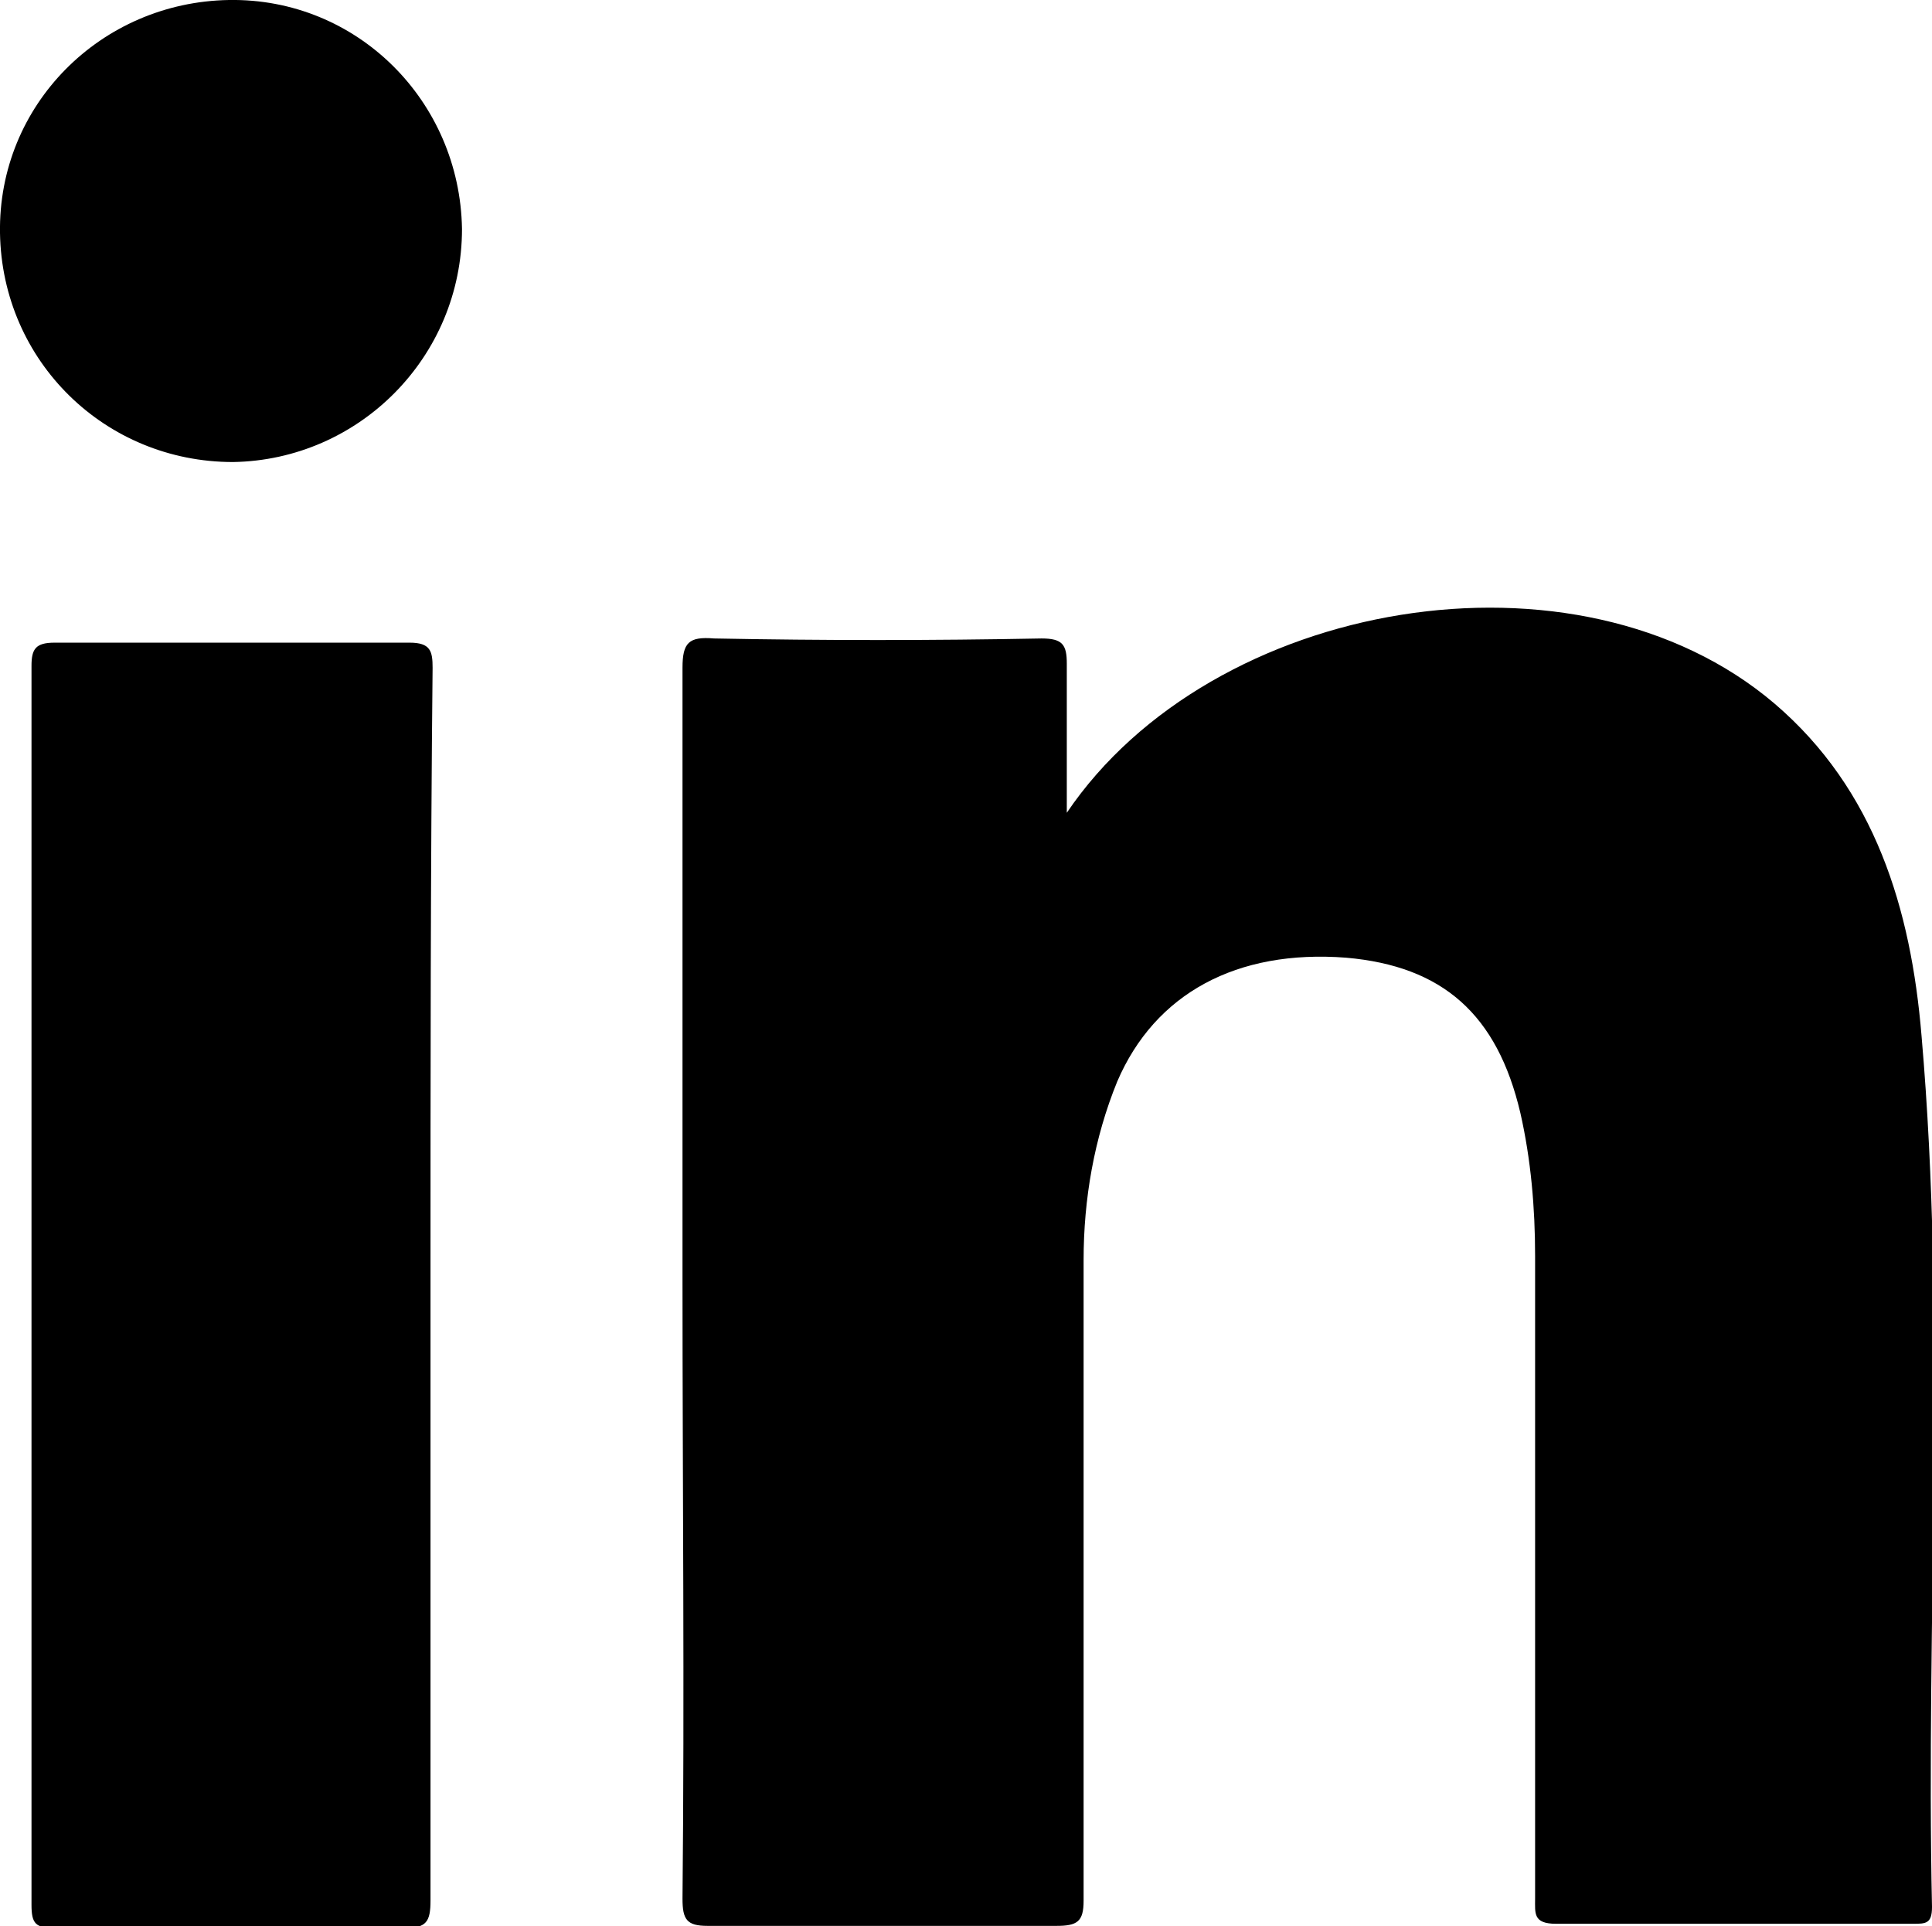
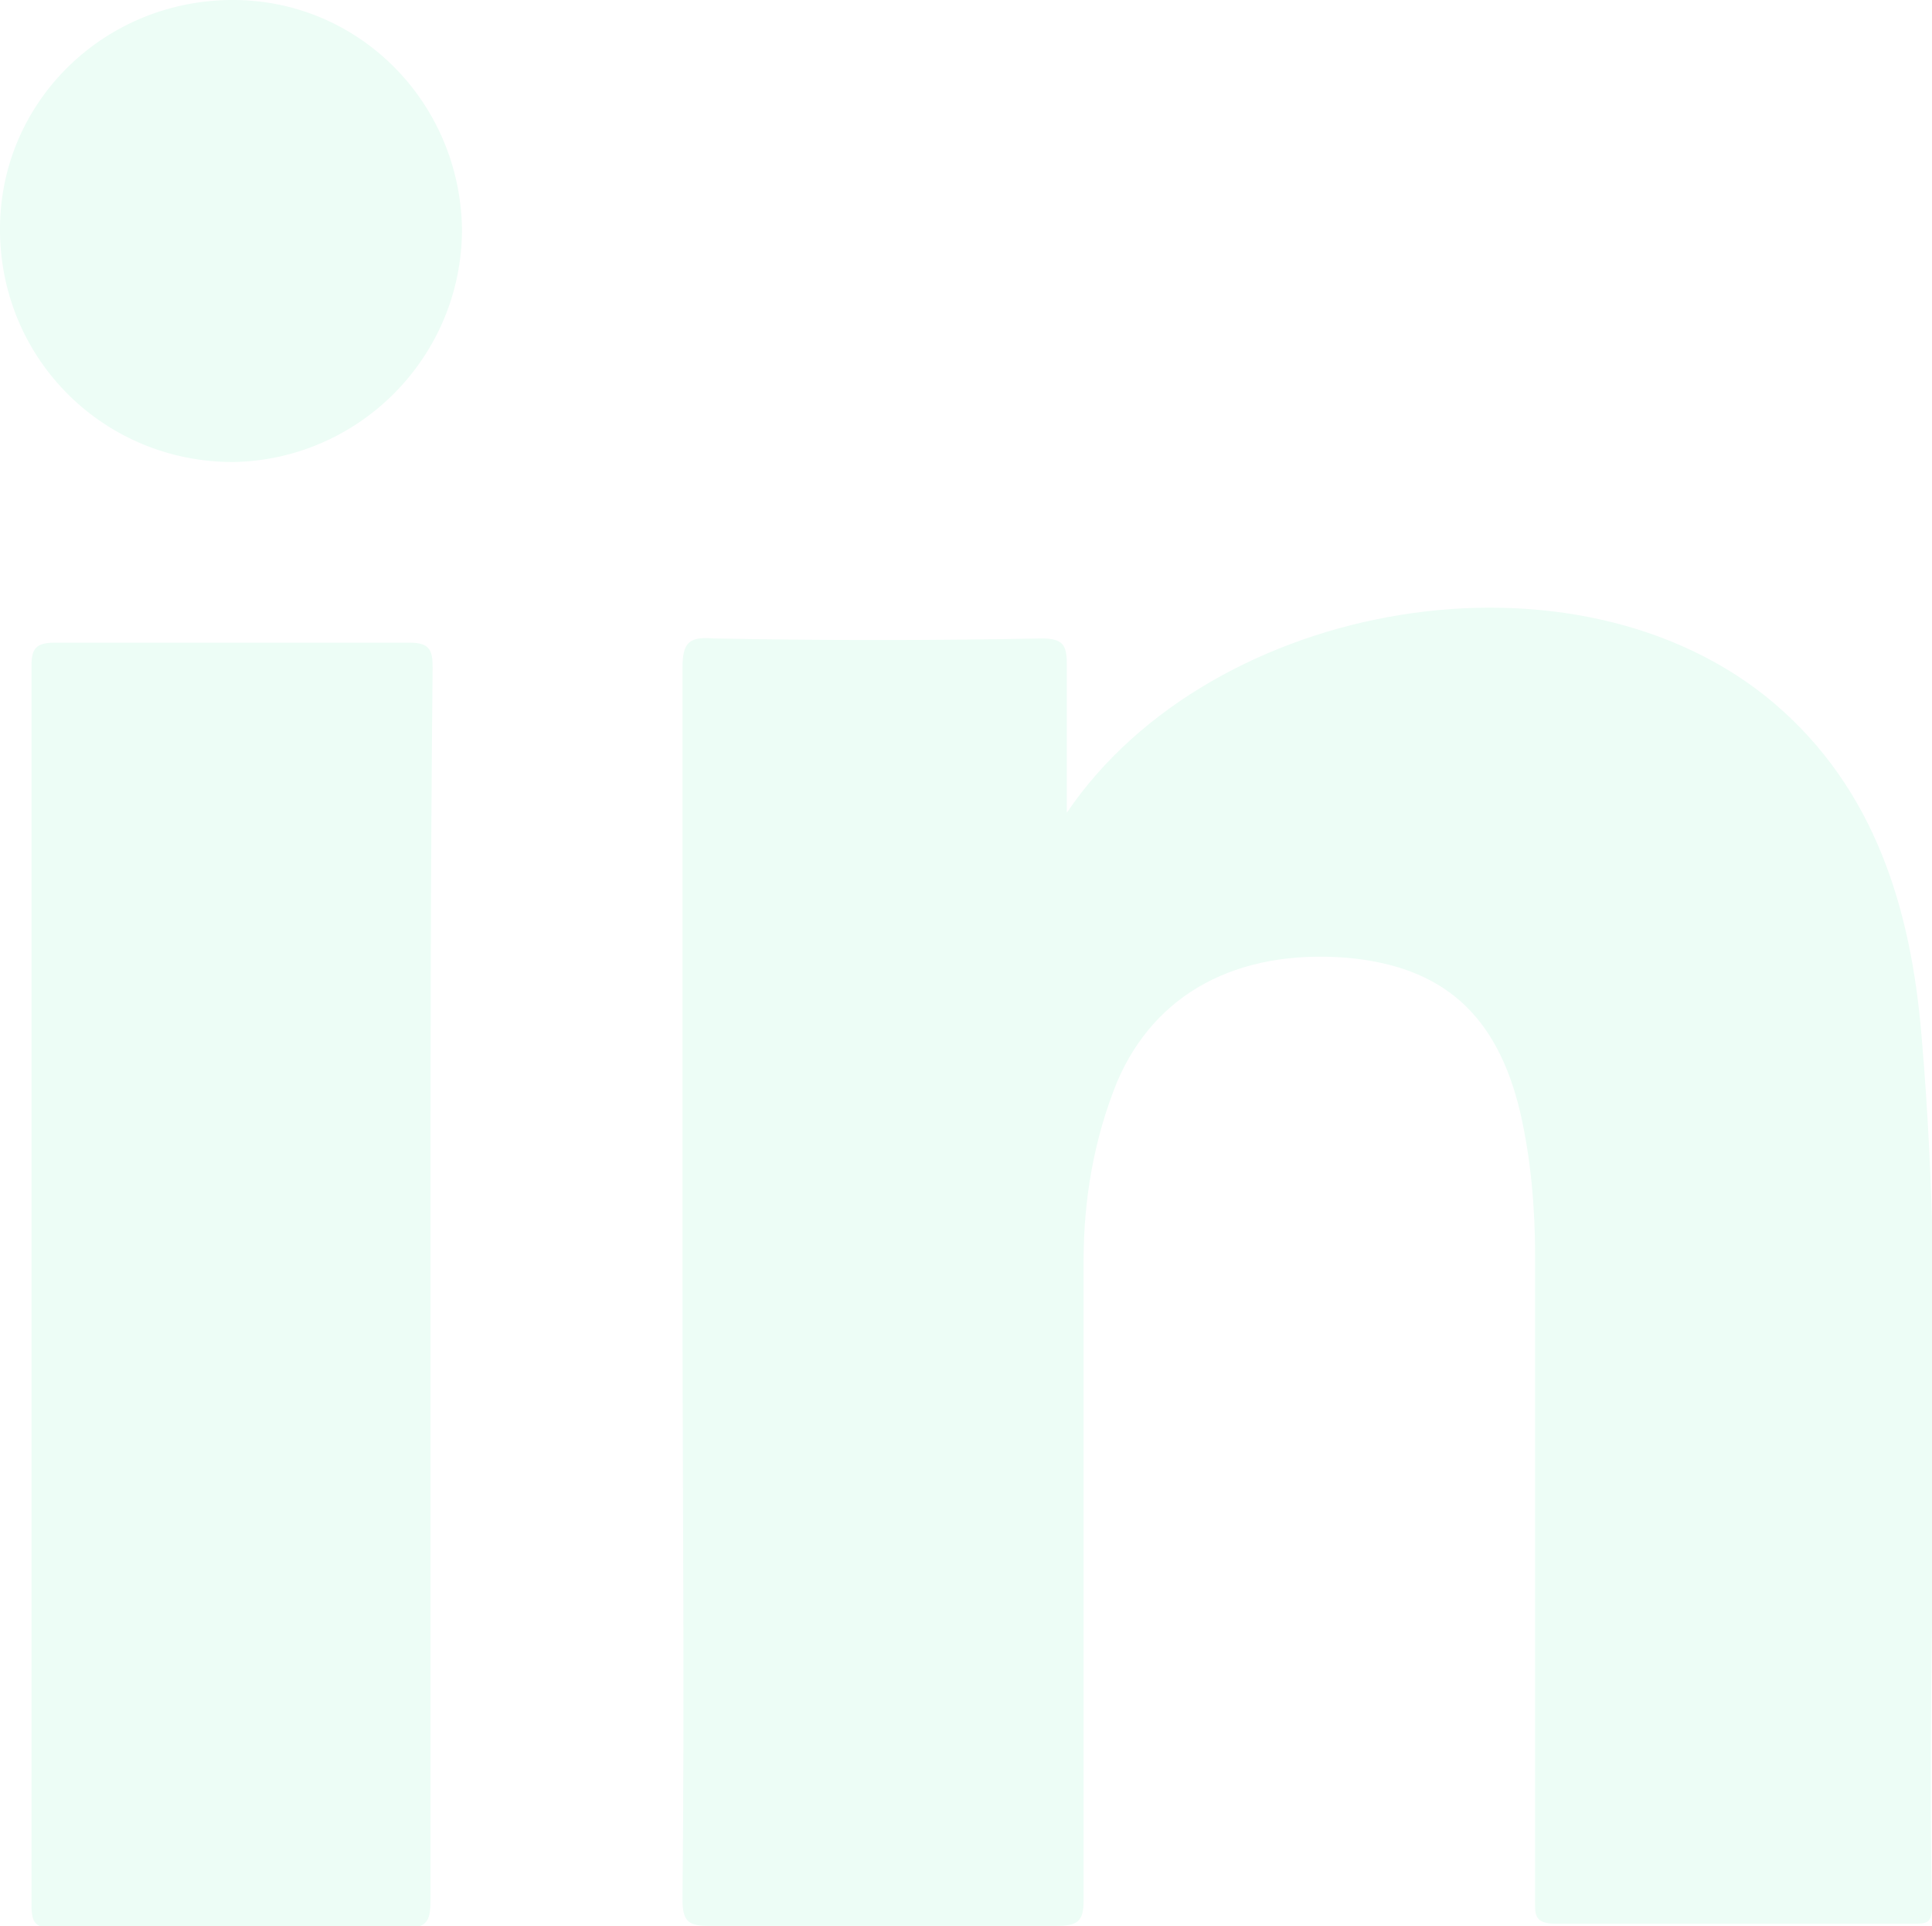
<svg xmlns="http://www.w3.org/2000/svg" version="1.1" id="Layer_1" x="0px" y="0px" viewBox="0 0 92 91.7" style="enable-background:new 0 0 92 91.7;" xml:space="preserve">
-   <path class="st0" d="M50.8,38.7C51,38.5,50.6,39,50.8,38.7c6.9-10.2,24.3-13.2,33.7-5.2c4.8,4.1,6.5,9.8,7,15.8  c1.2,13.8,0.2,27.7,0.5,41.5c0,0.8-0.3,0.8-0.9,0.8c-5.7,0-11.4,0-17,0c-1.1,0-1-0.5-1-1.2c0-10.2,0-20.4,0-30.6  c0-2.3-0.2-4.6-0.7-6.8c-1.1-4.7-3.7-7-8.3-7.4c-5.2-0.4-9.1,1.7-10.9,5.9c-1.1,2.7-1.6,5.6-1.6,8.5c0,10.2,0,20.3,0,30.5  c0,1-0.3,1.2-1.3,1.2c-5.5,0-11,0-16.6,0c-1,0-1.2-0.3-1.2-1.3c0.1-9.8,0-19.6,0-29.5c0-9.7,0-19.4,0-29.1c0-1.2,0.3-1.5,1.5-1.4  c5.2,0.1,10.4,0.1,15.6,0c1,0,1.2,0.3,1.2,1.2" />
-   <path class="st0" d="M20.5,61.2c0,9.8,0,19.5,0,29.3c0,1-0.2,1.3-1.2,1.3c-5.6,0-11.1,0-16.7,0c-0.9,0-1.1-0.2-1.1-1.1  c0-19.7,0-39.3,0-59c0-0.8,0.2-1.1,1.1-1.1c5.6,0,11.3,0,16.9,0c1,0,1.1,0.4,1.1,1.2C20.5,41.5,20.5,51.3,20.5,61.2z" />
-   <path class="st0" d="M11.1,22C5,22,0.1,17.2,0,11.1C-0.1,5,4.8,0.1,10.9,0s11,4.8,11.1,10.9C22,17,17.1,21.9,11.1,22z" />
+   <path fill="#EDFDF6" class="st0" d="M50.8,38.7C51,38.5,50.6,39,50.8,38.7c6.9-10.2,24.3-13.2,33.7-5.2c4.8,4.1,6.5,9.8,7,15.8  c1.2,13.8,0.2,27.7,0.5,41.5c0,0.8-0.3,0.8-0.9,0.8c-5.7,0-11.4,0-17,0c-1.1,0-1-0.5-1-1.2c0-10.2,0-20.4,0-30.6  c0-2.3-0.2-4.6-0.7-6.8c-1.1-4.7-3.7-7-8.3-7.4c-5.2-0.4-9.1,1.7-10.9,5.9c-1.1,2.7-1.6,5.6-1.6,8.5c0,10.2,0,20.3,0,30.5  c0,1-0.3,1.2-1.3,1.2c-5.5,0-11,0-16.6,0c-1,0-1.2-0.3-1.2-1.3c0.1-9.8,0-19.6,0-29.5c0-9.7,0-19.4,0-29.1c0-1.2,0.3-1.5,1.5-1.4  c5.2,0.1,10.4,0.1,15.6,0c1,0,1.2,0.3,1.2,1.2" />
+   <path fill="#EDFDF6" class="st0" d="M20.5,61.2c0,9.8,0,19.5,0,29.3c0,1-0.2,1.3-1.2,1.3c-5.6,0-11.1,0-16.7,0c-0.9,0-1.1-0.2-1.1-1.1  c0-19.7,0-39.3,0-59c0-0.8,0.2-1.1,1.1-1.1c5.6,0,11.3,0,16.9,0c1,0,1.1,0.4,1.1,1.2C20.5,41.5,20.5,51.3,20.5,61.2z" />
+   <path fill="#EDFDF6" class="st0" d="M11.1,22C5,22,0.1,17.2,0,11.1C-0.1,5,4.8,0.1,10.9,0s11,4.8,11.1,10.9C22,17,17.1,21.9,11.1,22z" />
</svg>
